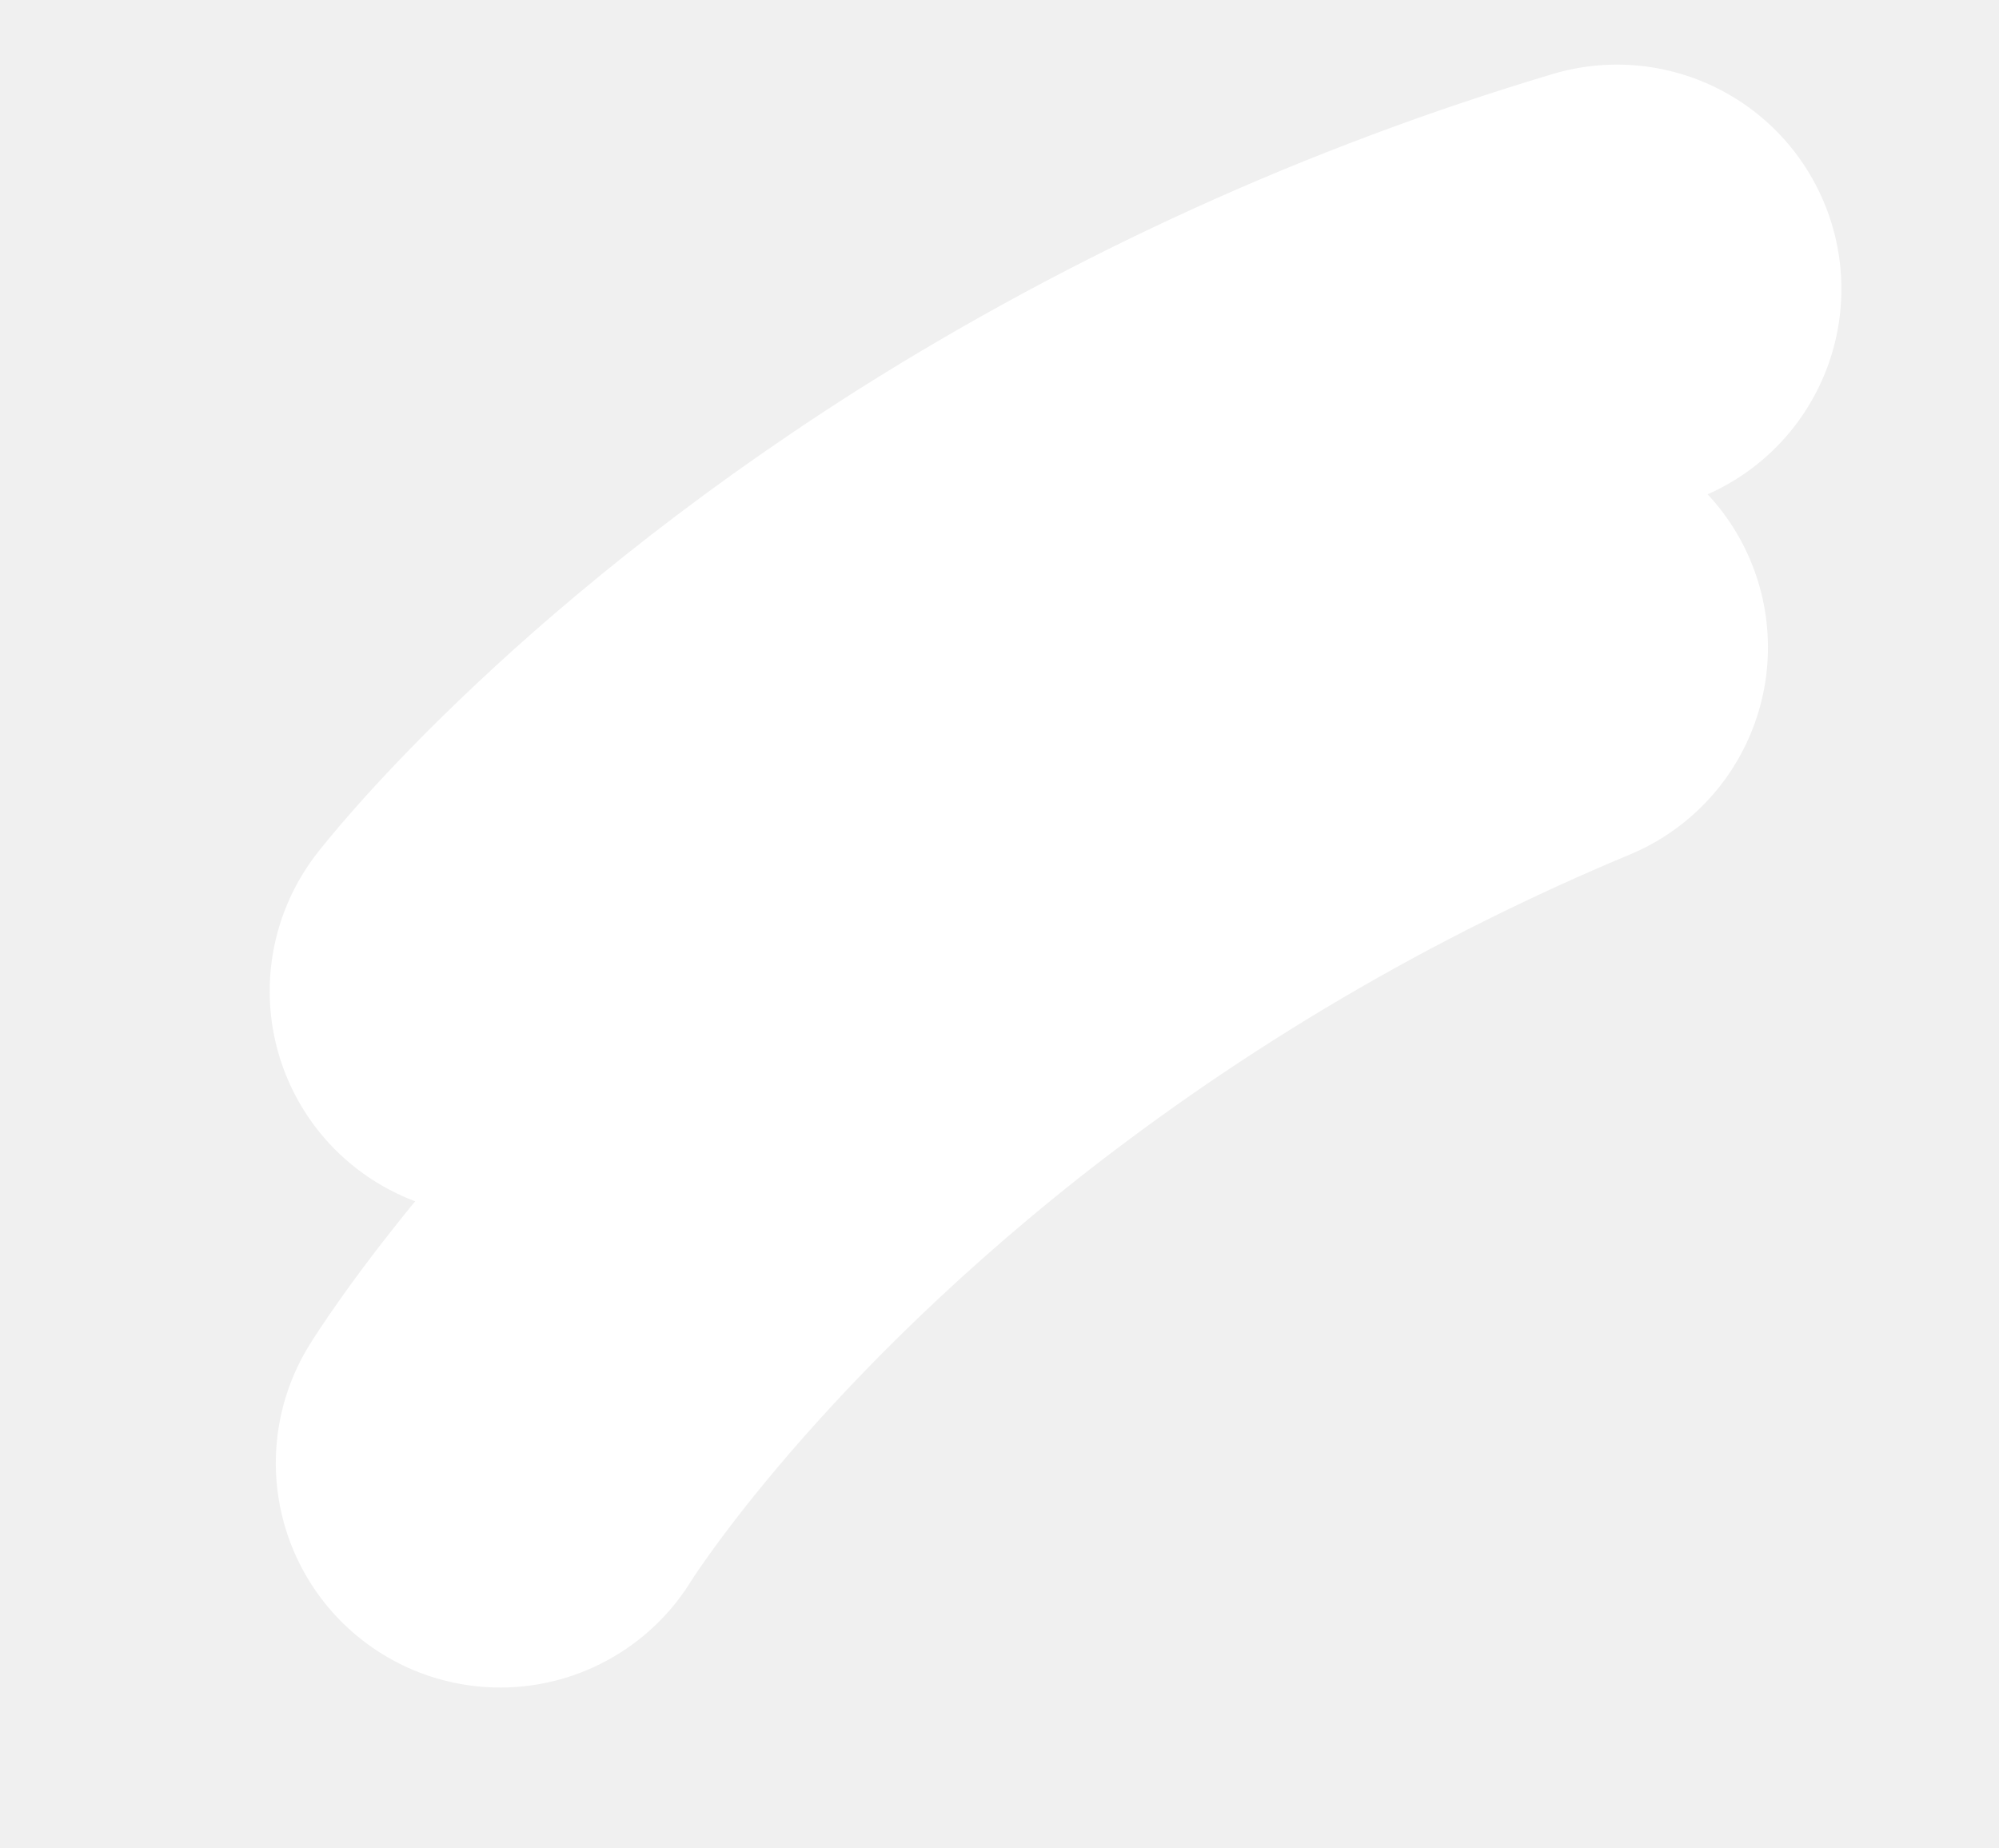
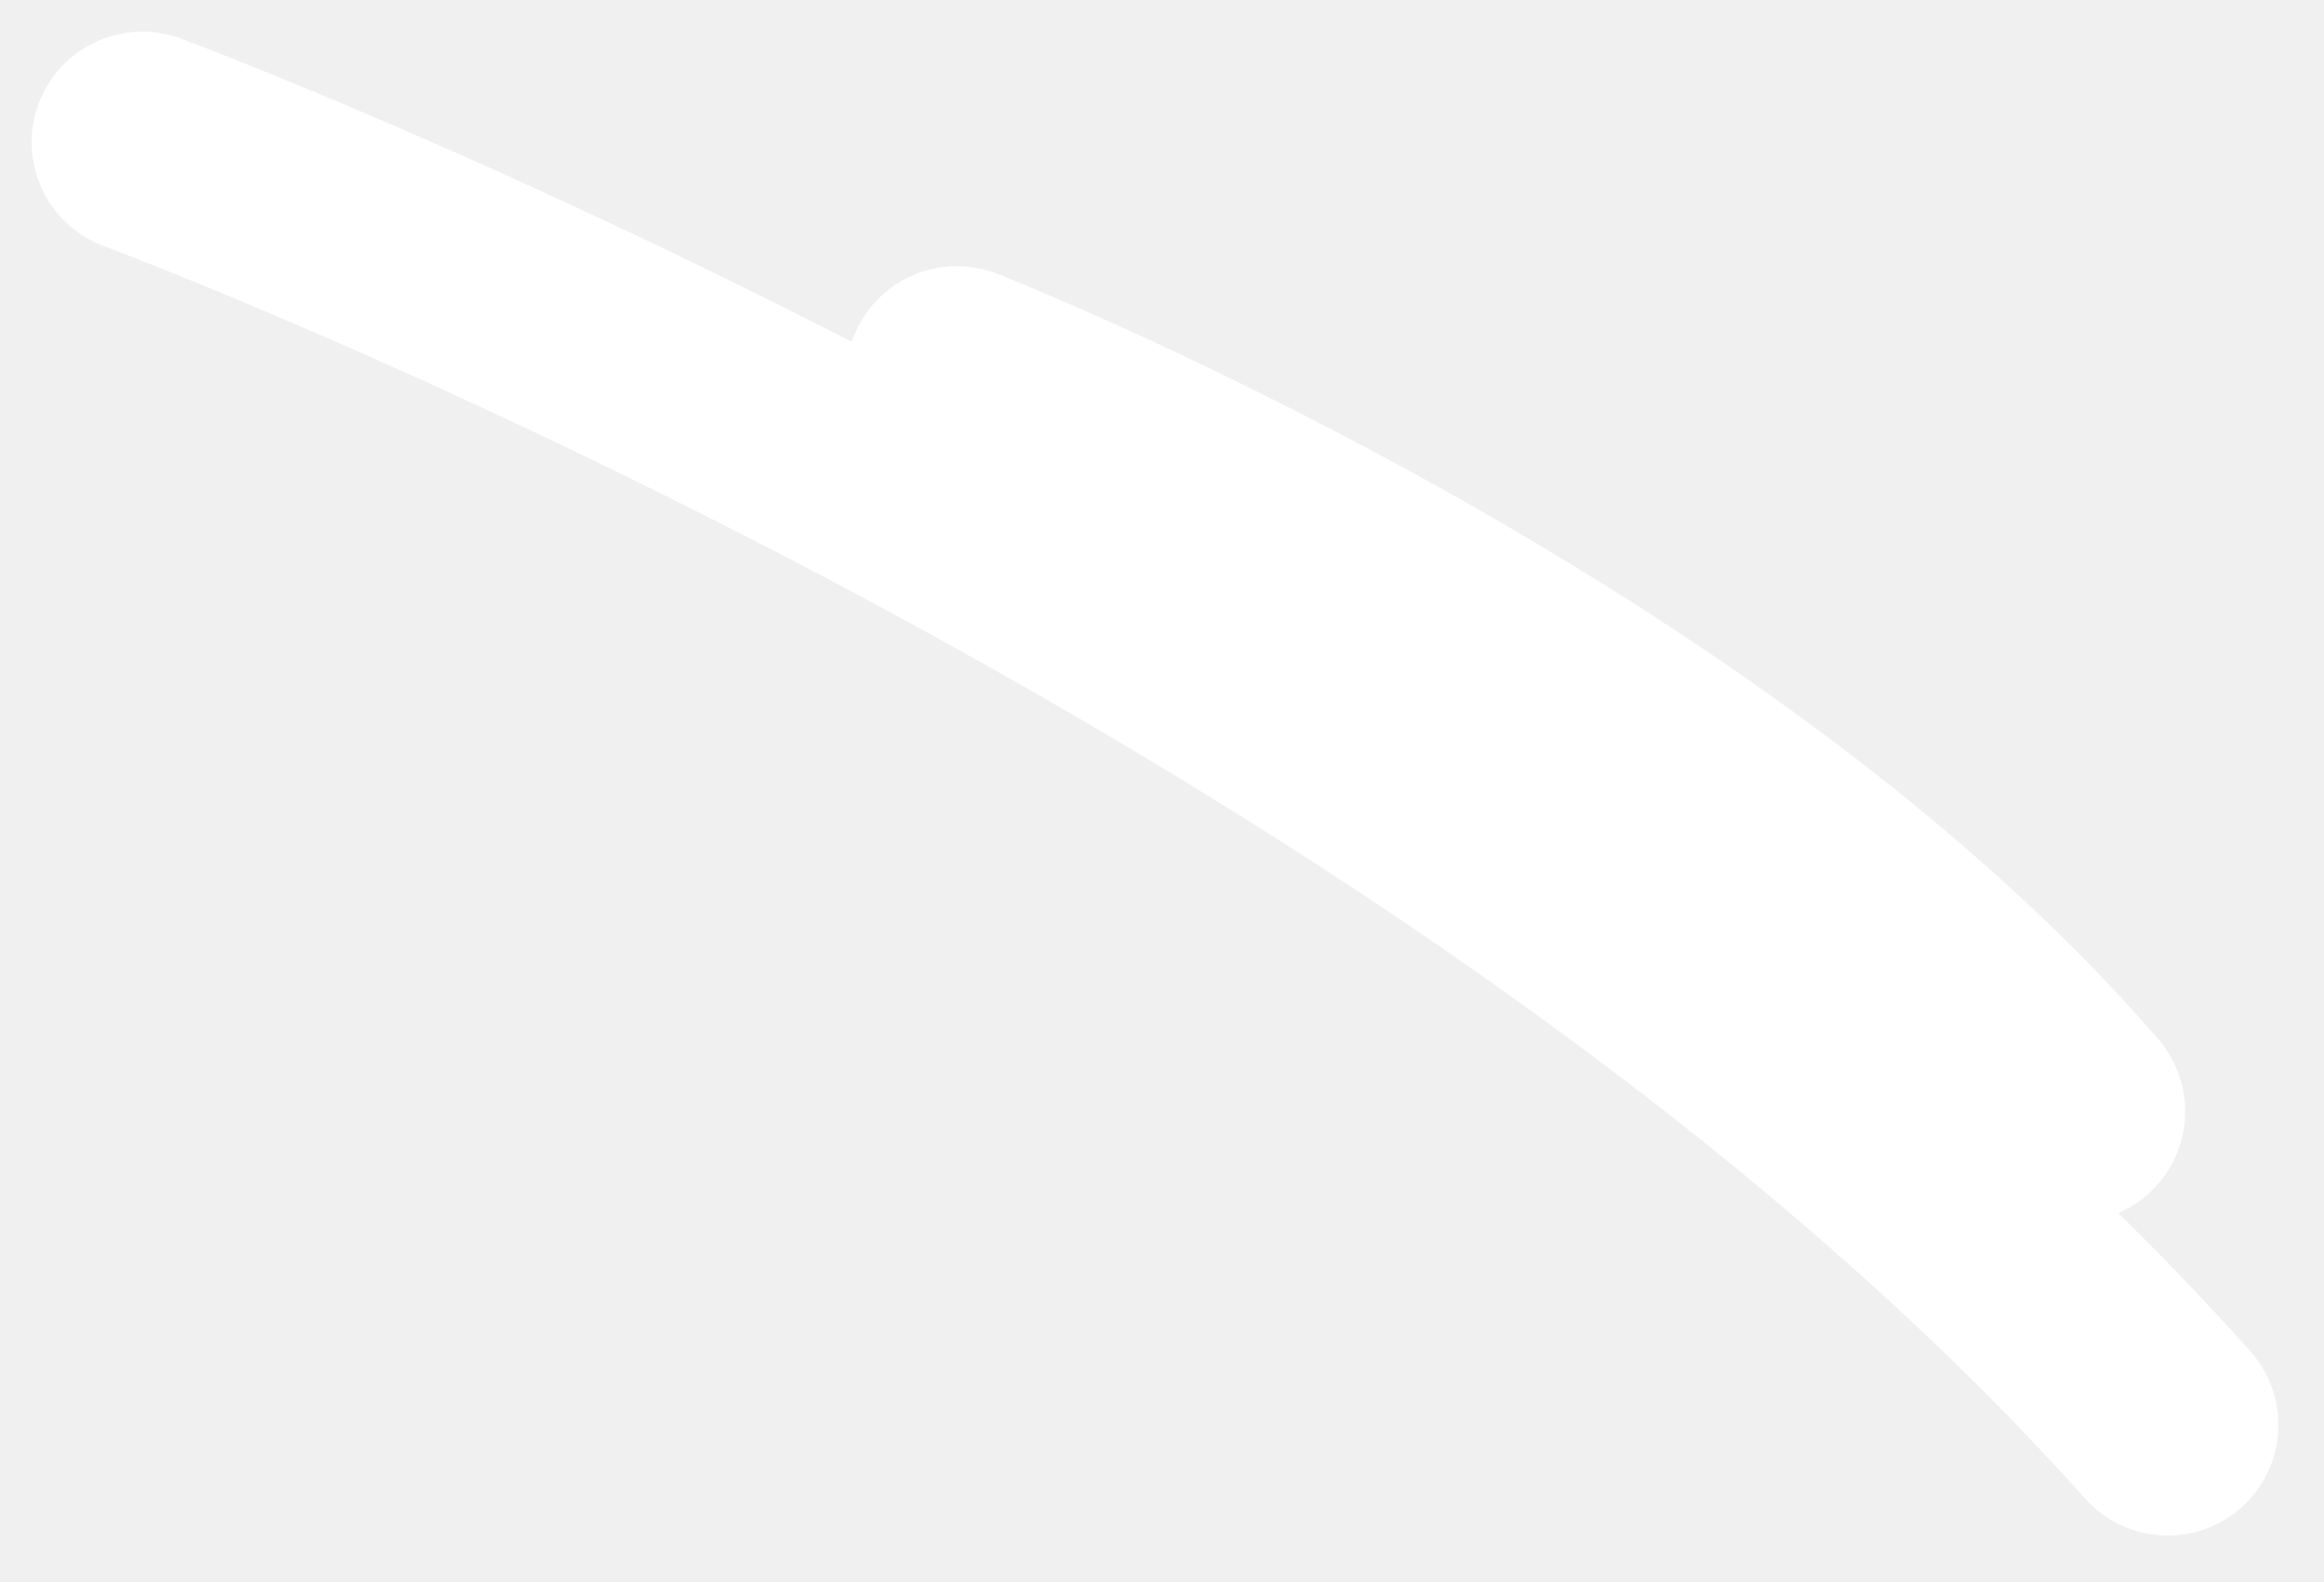
- <svg xmlns="http://www.w3.org/2000/svg" width="178.175" height="164.687" viewBox="0 0 178.175 164.687">
-   <g id="Group_174" data-name="Group 174" transform="translate(-201.766 -3537.391)">
-     <path id="Path_116" data-name="Path 116" d="M2274.92,3763.464s16.507-16.164,47.873-30.371a230.17,230.17,0,0,1,59.951-17.675" transform="translate(-2871.46 566.473) rotate(-14)" fill="none" stroke="#fff" stroke-linecap="round" stroke-width="40" />
-     <path id="Path_119" data-name="Path 119" d="M2274.92,3763.464s16.507-16.164,47.873-30.371a230.17,230.17,0,0,1,59.951-17.675" transform="translate(-2530.749 215.503) rotate(-8)" fill="none" stroke="#fff" stroke-linecap="round" stroke-width="40" />
+ <svg xmlns="http://www.w3.org/2000/svg" width="367.426" height="250.014" viewBox="0 0 367.426 250.014">
+   <g id="Group_173" data-name="Group 173" transform="translate(-1406.529 -3525.588)">
+     <path id="Path_117" data-name="Path 117" d="M3541.031,3629.09s208.139,77.385,320.214,202.8" transform="translate(-2112 -81)" fill="none" stroke="#fff" stroke-linecap="round" stroke-width="35" />
+     <path id="Path_118" data-name="Path 118" d="M3541.031,3629.09s116.1,43.166,178.618,113.125" transform="matrix(1, 0.017, -0.017, 1, -1921.528, -104.119)" fill="none" stroke="#fff" stroke-linecap="round" stroke-width="35" />
  </g>
</svg>
